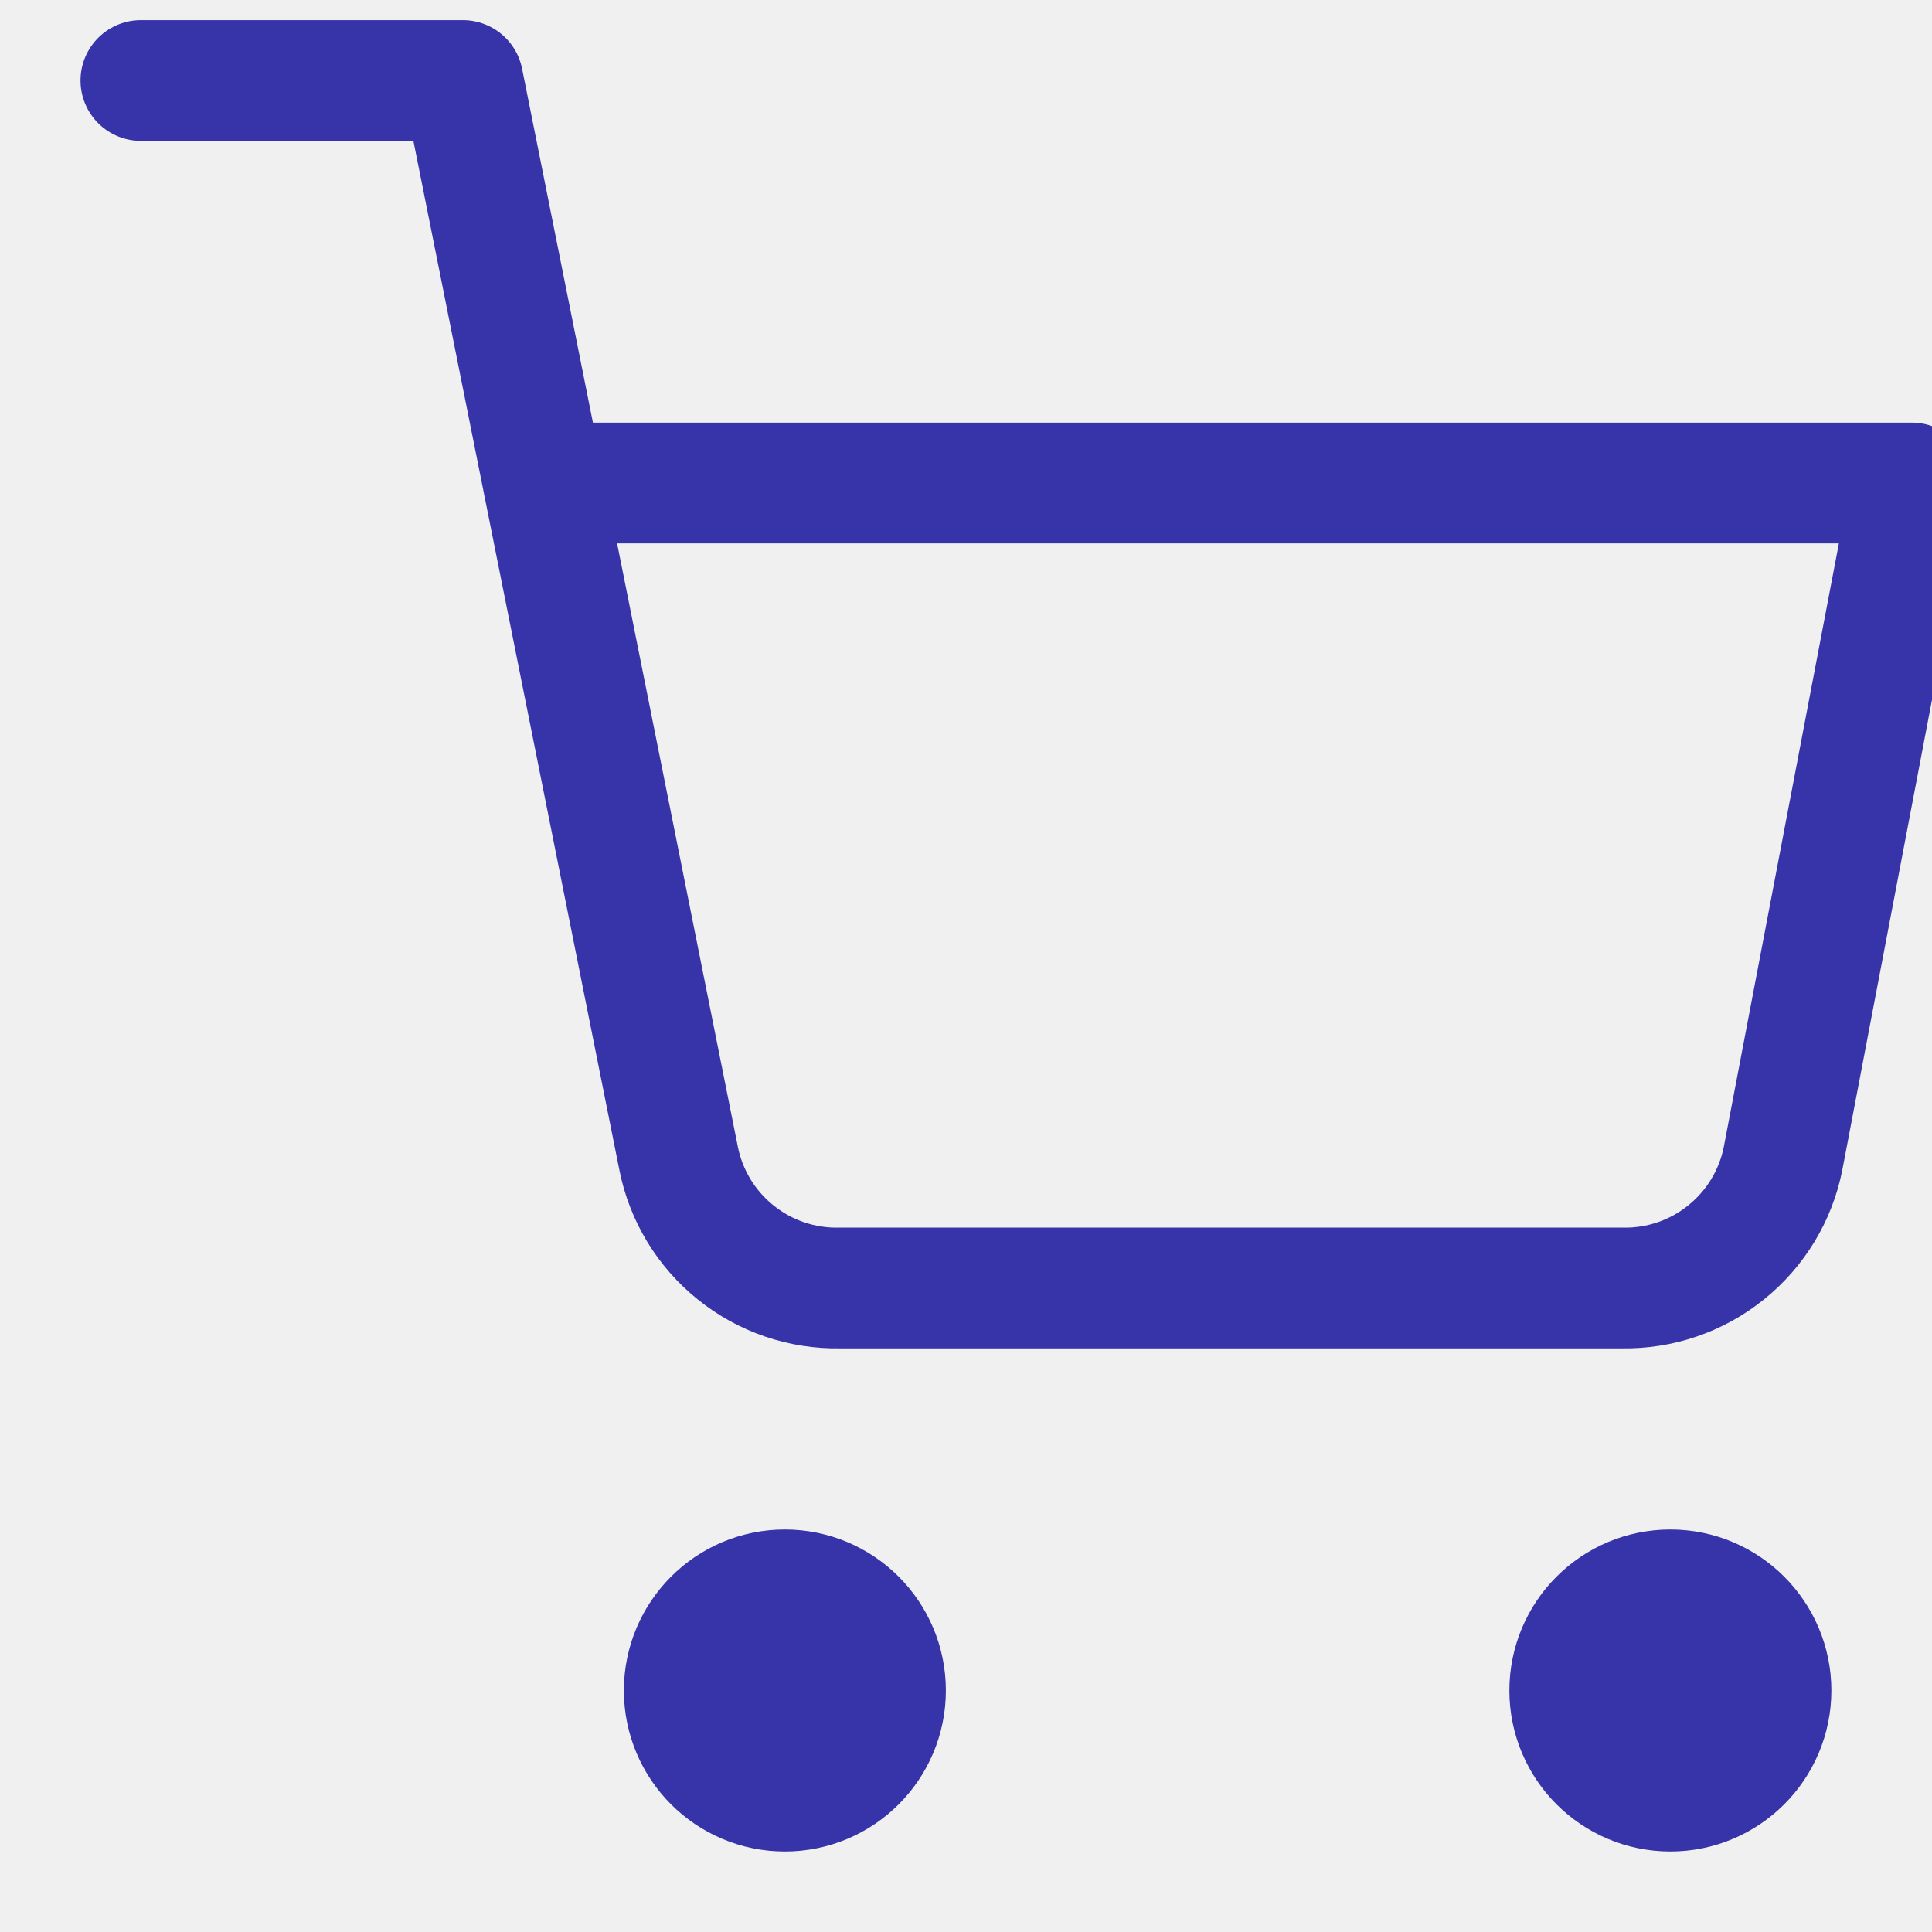
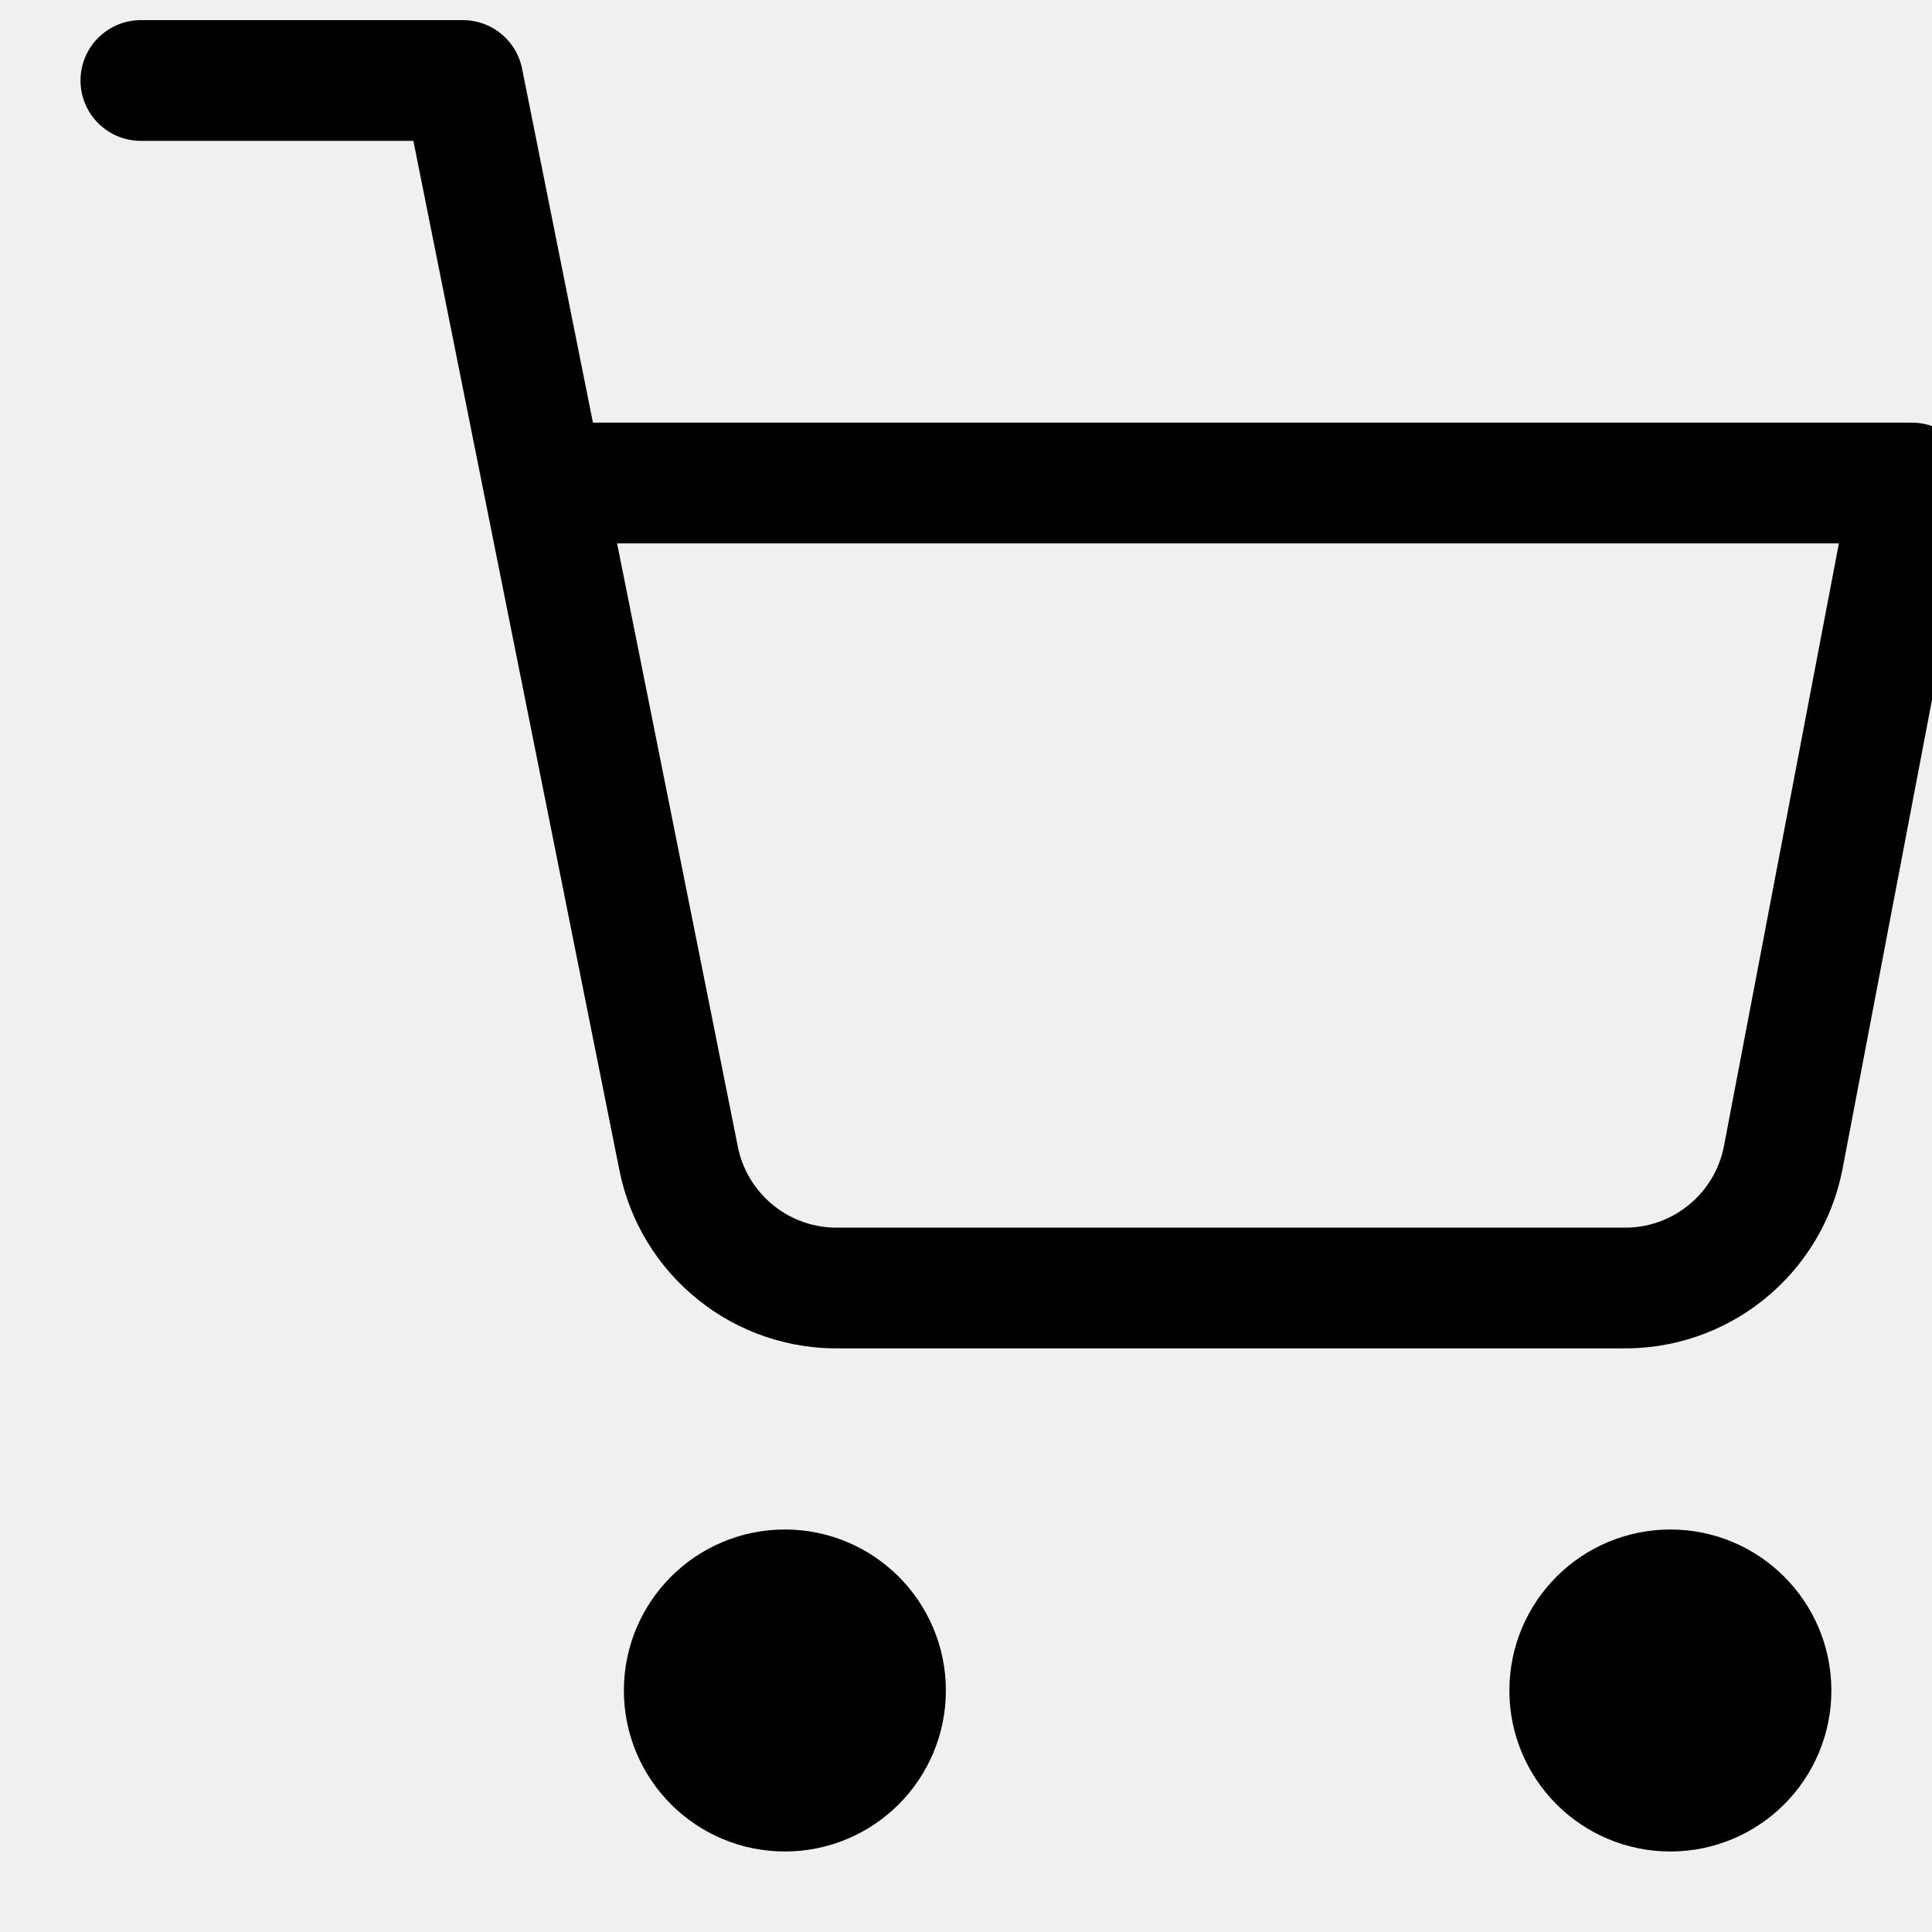
<svg xmlns="http://www.w3.org/2000/svg" width="20" height="20" viewBox="0 0 24 24" fill="none">
  <g id="Icon/Cart" clip-path="url(#clip0_83_6342)">
-     <path id="Vector" d="M9.75 22C10.302 22 10.75 21.552 10.75 21C10.75 20.448 10.302 20 9.75 20C9.198 20 8.75 20.448 8.75 21C8.75 21.552 9.198 22 9.75 22Z" stroke="#3734A9" stroke-width="2" stroke-linecap="round" stroke-linejoin="round" />
-     <path id="Vector_2" d="M20.75 22C21.302 22 21.75 21.552 21.75 21C21.75 20.448 21.302 20 20.75 20C20.198 20 19.75 20.448 19.75 21C19.75 21.552 20.198 22 20.75 22Z" stroke="#3734A9" stroke-width="2" stroke-linecap="round" stroke-linejoin="round" />
-     <path id="Vector_3" d="M1.75 1H5.75L8.43 14.39C8.521 14.85 8.772 15.264 9.138 15.558C9.503 15.853 9.961 16.009 10.43 16H20.15C20.619 16.009 21.077 15.853 21.442 15.558C21.808 15.264 22.059 14.85 22.15 14.39L23.75 6H6.75" stroke="#3734A9" stroke-width="1.5" stroke-linecap="round" stroke-linejoin="round" />
+     <path id="Vector" d="M9.75 22C10.302 22 10.75 21.552 10.75 21C10.75 20.448 10.302 20 9.75 20C9.198 20 8.75 20.448 8.75 21C8.75 21.552 9.198 22 9.75 22Z" stroke="#000000" stroke-width="2" stroke-linecap="round" stroke-linejoin="round" />
+     <path id="Vector_2" d="M20.75 22C21.302 22 21.75 21.552 21.75 21C21.75 20.448 21.302 20 20.75 20C20.198 20 19.75 20.448 19.75 21C19.75 21.552 20.198 22 20.75 22Z" stroke="#000000" stroke-width="2" stroke-linecap="round" stroke-linejoin="round" />
+     <path id="Vector_3" d="M1.75 1H5.75L8.43 14.39C8.521 14.85 8.772 15.264 9.138 15.558C9.503 15.853 9.961 16.009 10.43 16H20.15C20.619 16.009 21.077 15.853 21.442 15.558C21.808 15.264 22.059 14.85 22.15 14.39L23.75 6H6.75" stroke="#000000" stroke-width="1.5" stroke-linecap="round" stroke-linejoin="round" />
  </g>
  <defs>
    <clipPath id="clip0_83_6342">
      <rect width="24" height="24" fill="white" transform="translate(0.75)" />
    </clipPath>
  </defs>
</svg>
